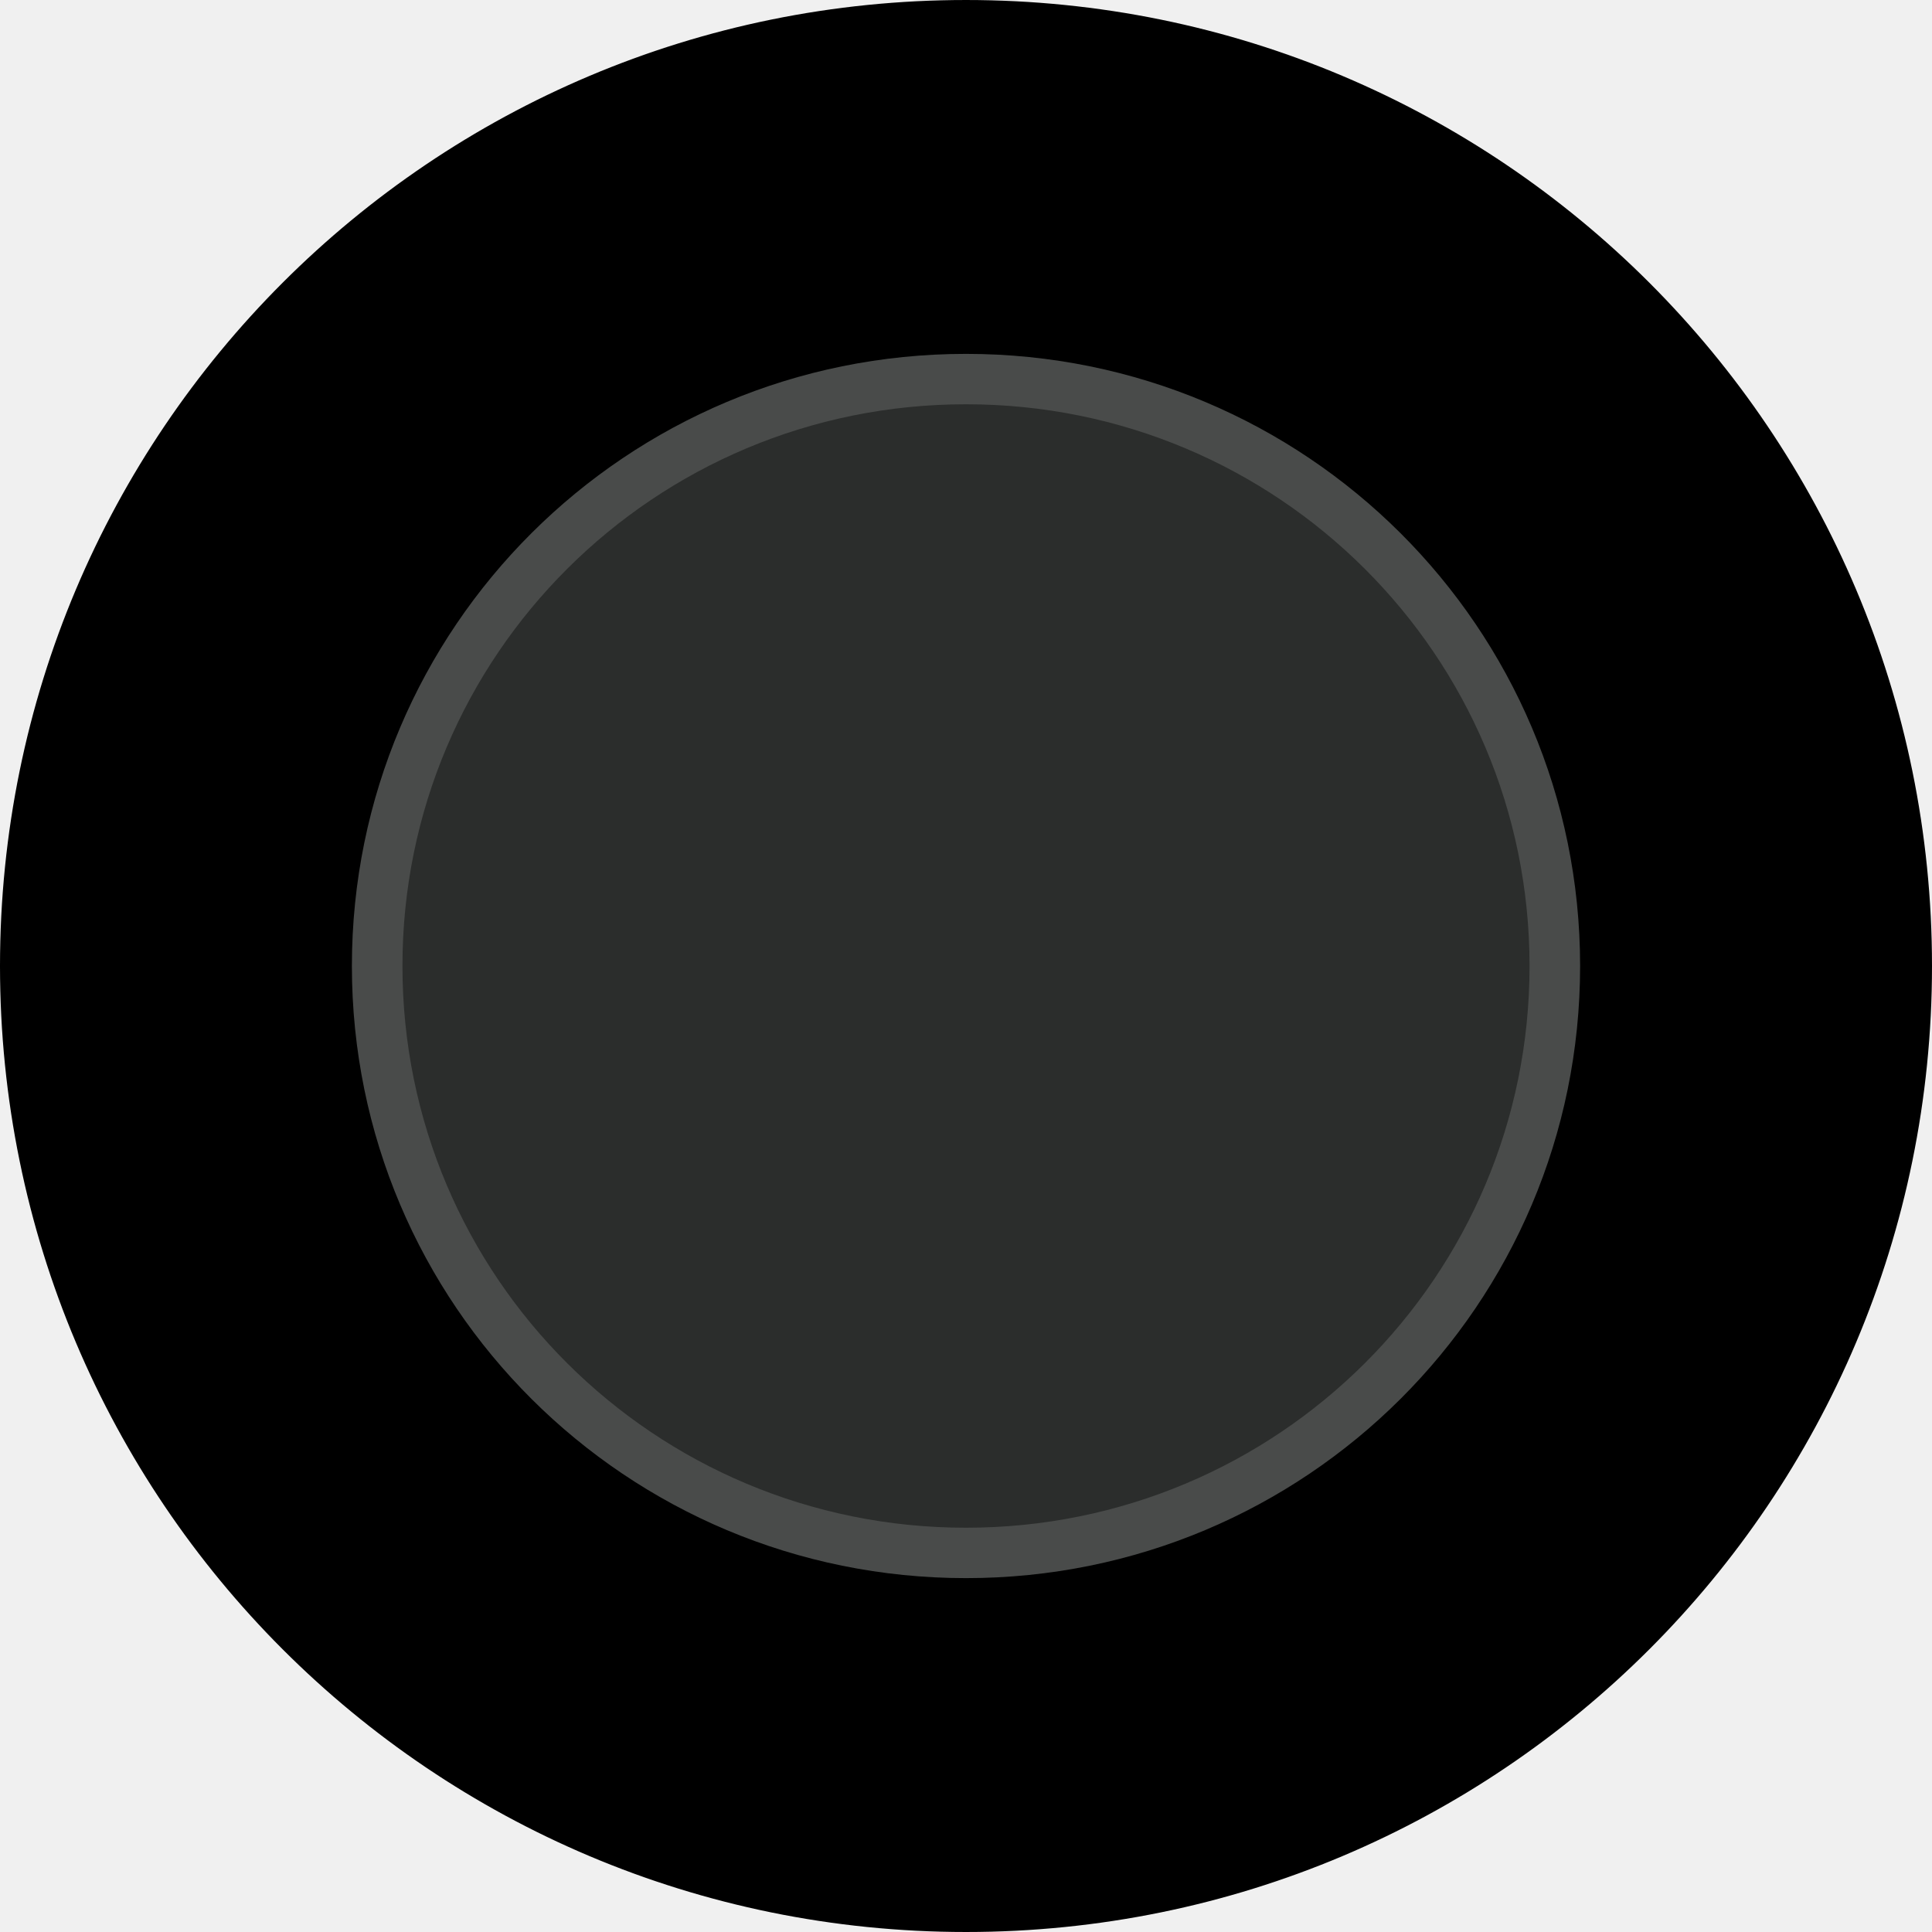
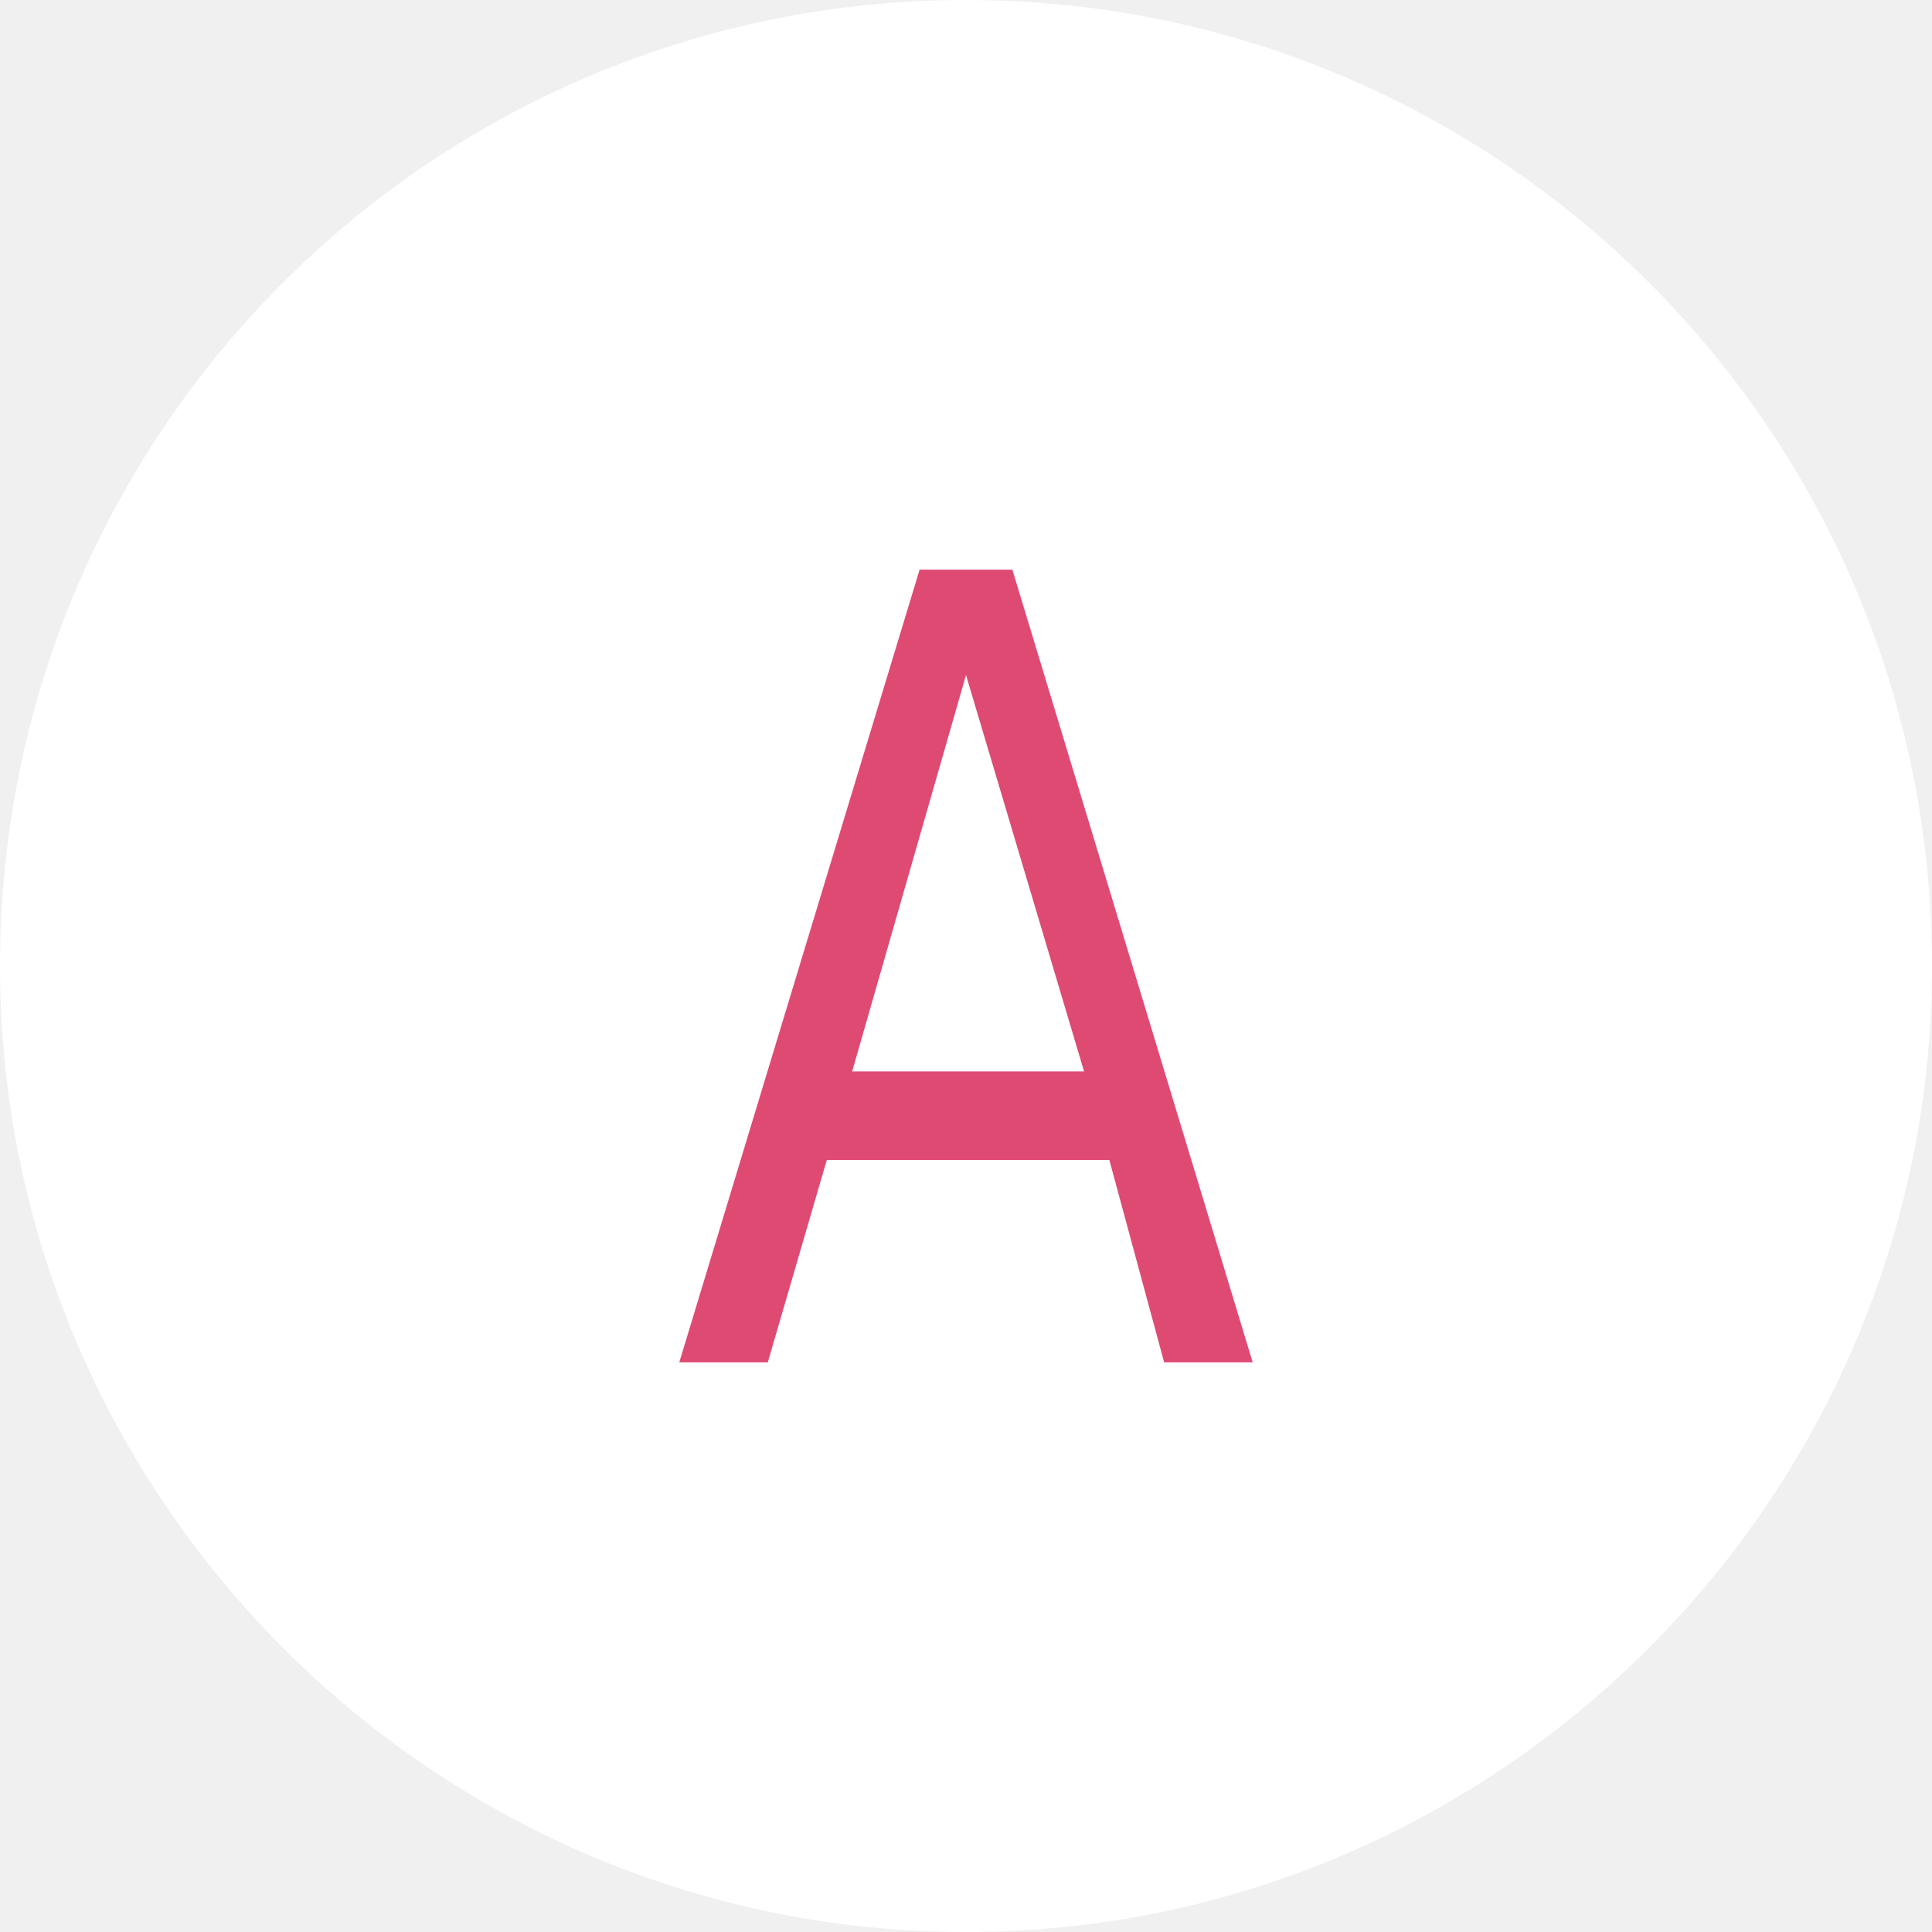
- <svg xmlns="http://www.w3.org/2000/svg" version="1.2" viewBox="0 0 978.479 981.447" width="93" height="93" id="svg1">
+ <svg xmlns="http://www.w3.org/2000/svg" version="1.2" viewBox="0 0 49 49" width="52" height="52" id="svg1">
  <defs id="defs1" />
  <style id="style1">
- 		.s0 { fill: #000000;stroke: #000000;stroke-width: 25.8 } 
- 		.s1 { fill: #2b2d2c;stroke: #494b4a;stroke-width: 25.8 } 
+ 		.s0 { fill: #ffffff;stroke: #000000;stroke-width: 2.3 } 
+ 		.s1 { fill: #df4a73;stroke: #ffffff;paint-order:stroke fill markers;stroke-linejoin: round;stroke-width: .8 } 
	</style>
-   <g id="layer1" transform="translate(-2.662783,-1.120245)">
-     <g id="g2640" transform="matrix(0.9954202,0,0,0.9921997,-0.01527732,0.02931977)">
-       <path id="path22763-7-9-3" class="s0" d="m 494.181,977.362 c -265.49,0 -480.082,-215.292 -480.082,-481.681 0,-266.39 214.592,-481.681 480.082,-481.681 265.49,0 480.081,215.292 480.081,481.681 0,266.39 -214.592,481.681 -480.081,481.681 z" />
-       <path id="path22763" class="s1" d="m 494.181,796.181 c -166.2,0 -300.5,-134.3 -300.5,-300.5 0,-166.1 134.3,-300.5 300.5,-300.5 166.2,0 300.5,134.4 300.5,300.5 0,166.2 -134.3,300.5 -300.5,300.5 z" />
-     </g>
+   <g id="layer1" transform="translate(-1.1,-1.5)">
+     <path id="path6182-0-9" class="s0" d="M 25.6,50.5 C 12.094,50.5 1.1,39.47 1.1,26 1.1,12.424 12.094,1.5 25.6,1.5 c 13.506,0 24.5,10.924 24.5,24.5 0,13.47 -10.994,24.5 -24.5,24.5 z" style="stroke-width:0;stroke-dasharray:none" />
+     <path id="tspan14951-4" fill-rule="evenodd" class="s1" d="m 18.328,36.052 6.095,-20.104 h 2.353 l 6.095,20.104 h -2.246 l -1.39,-5.133 h -7.165 l -1.497,5.133 z m 10.266,-7.379 -2.994,-10.052 -2.887,10.052 z" />
  </g>
</svg>
